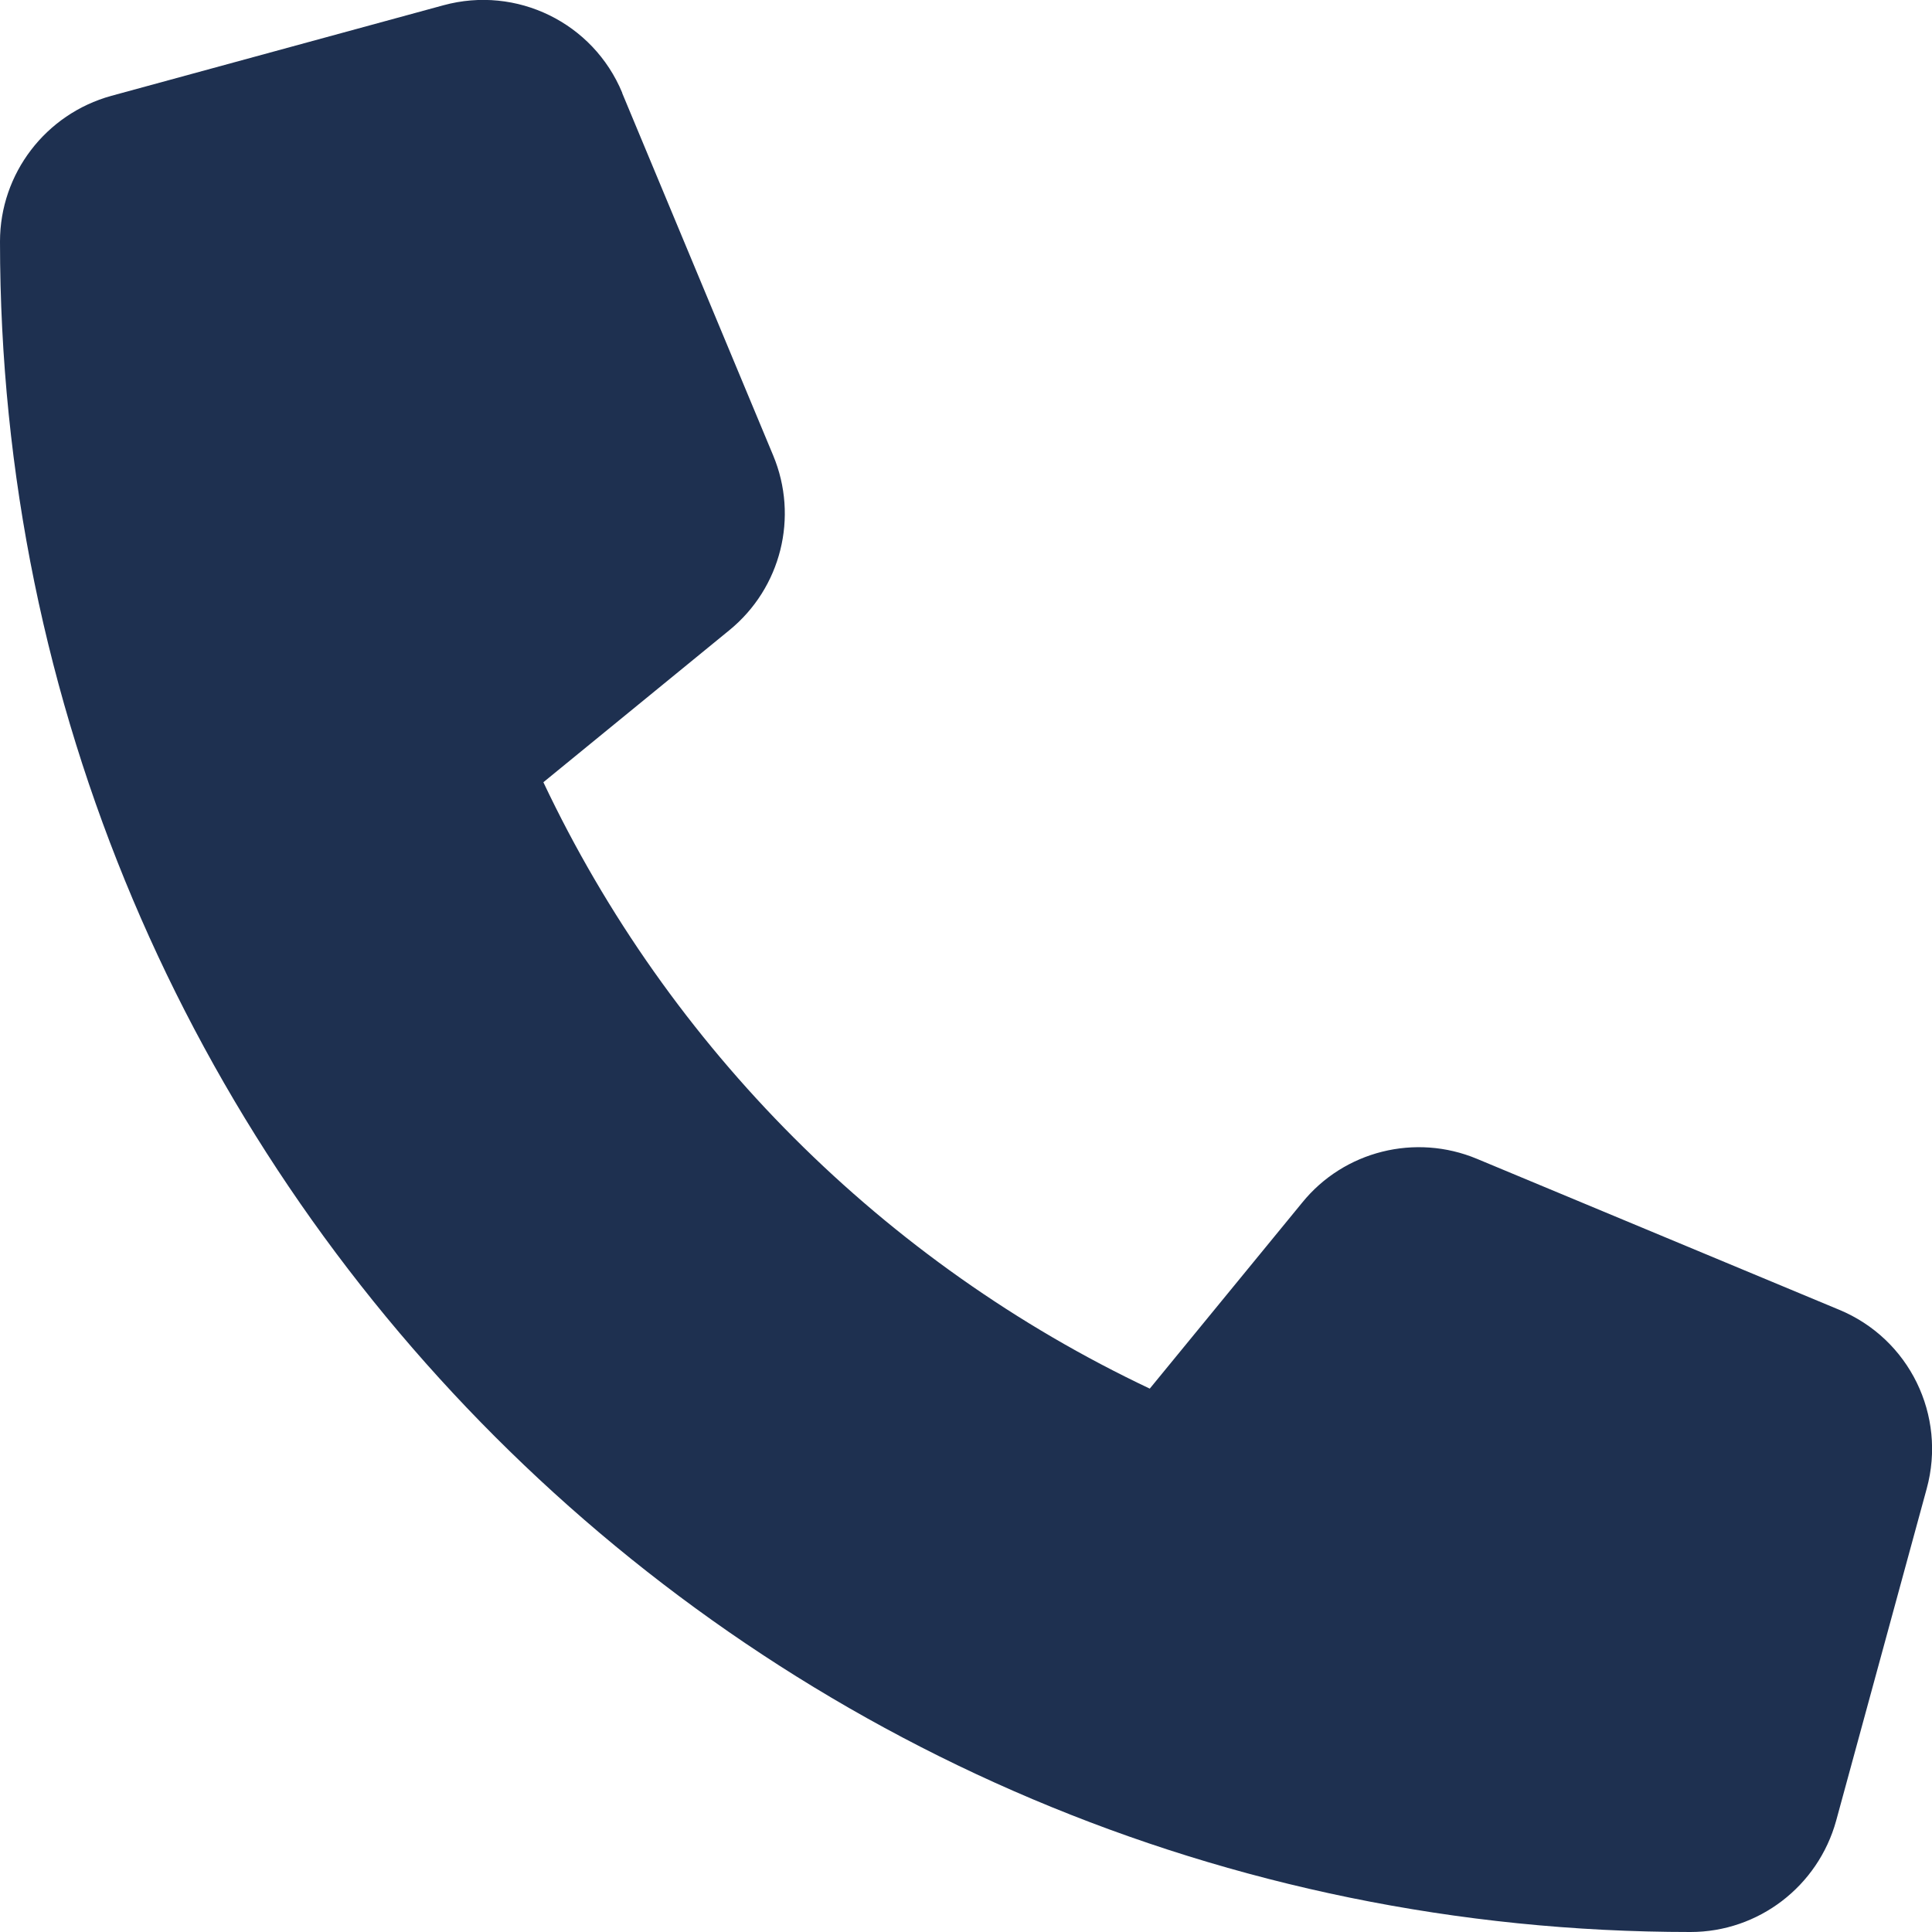
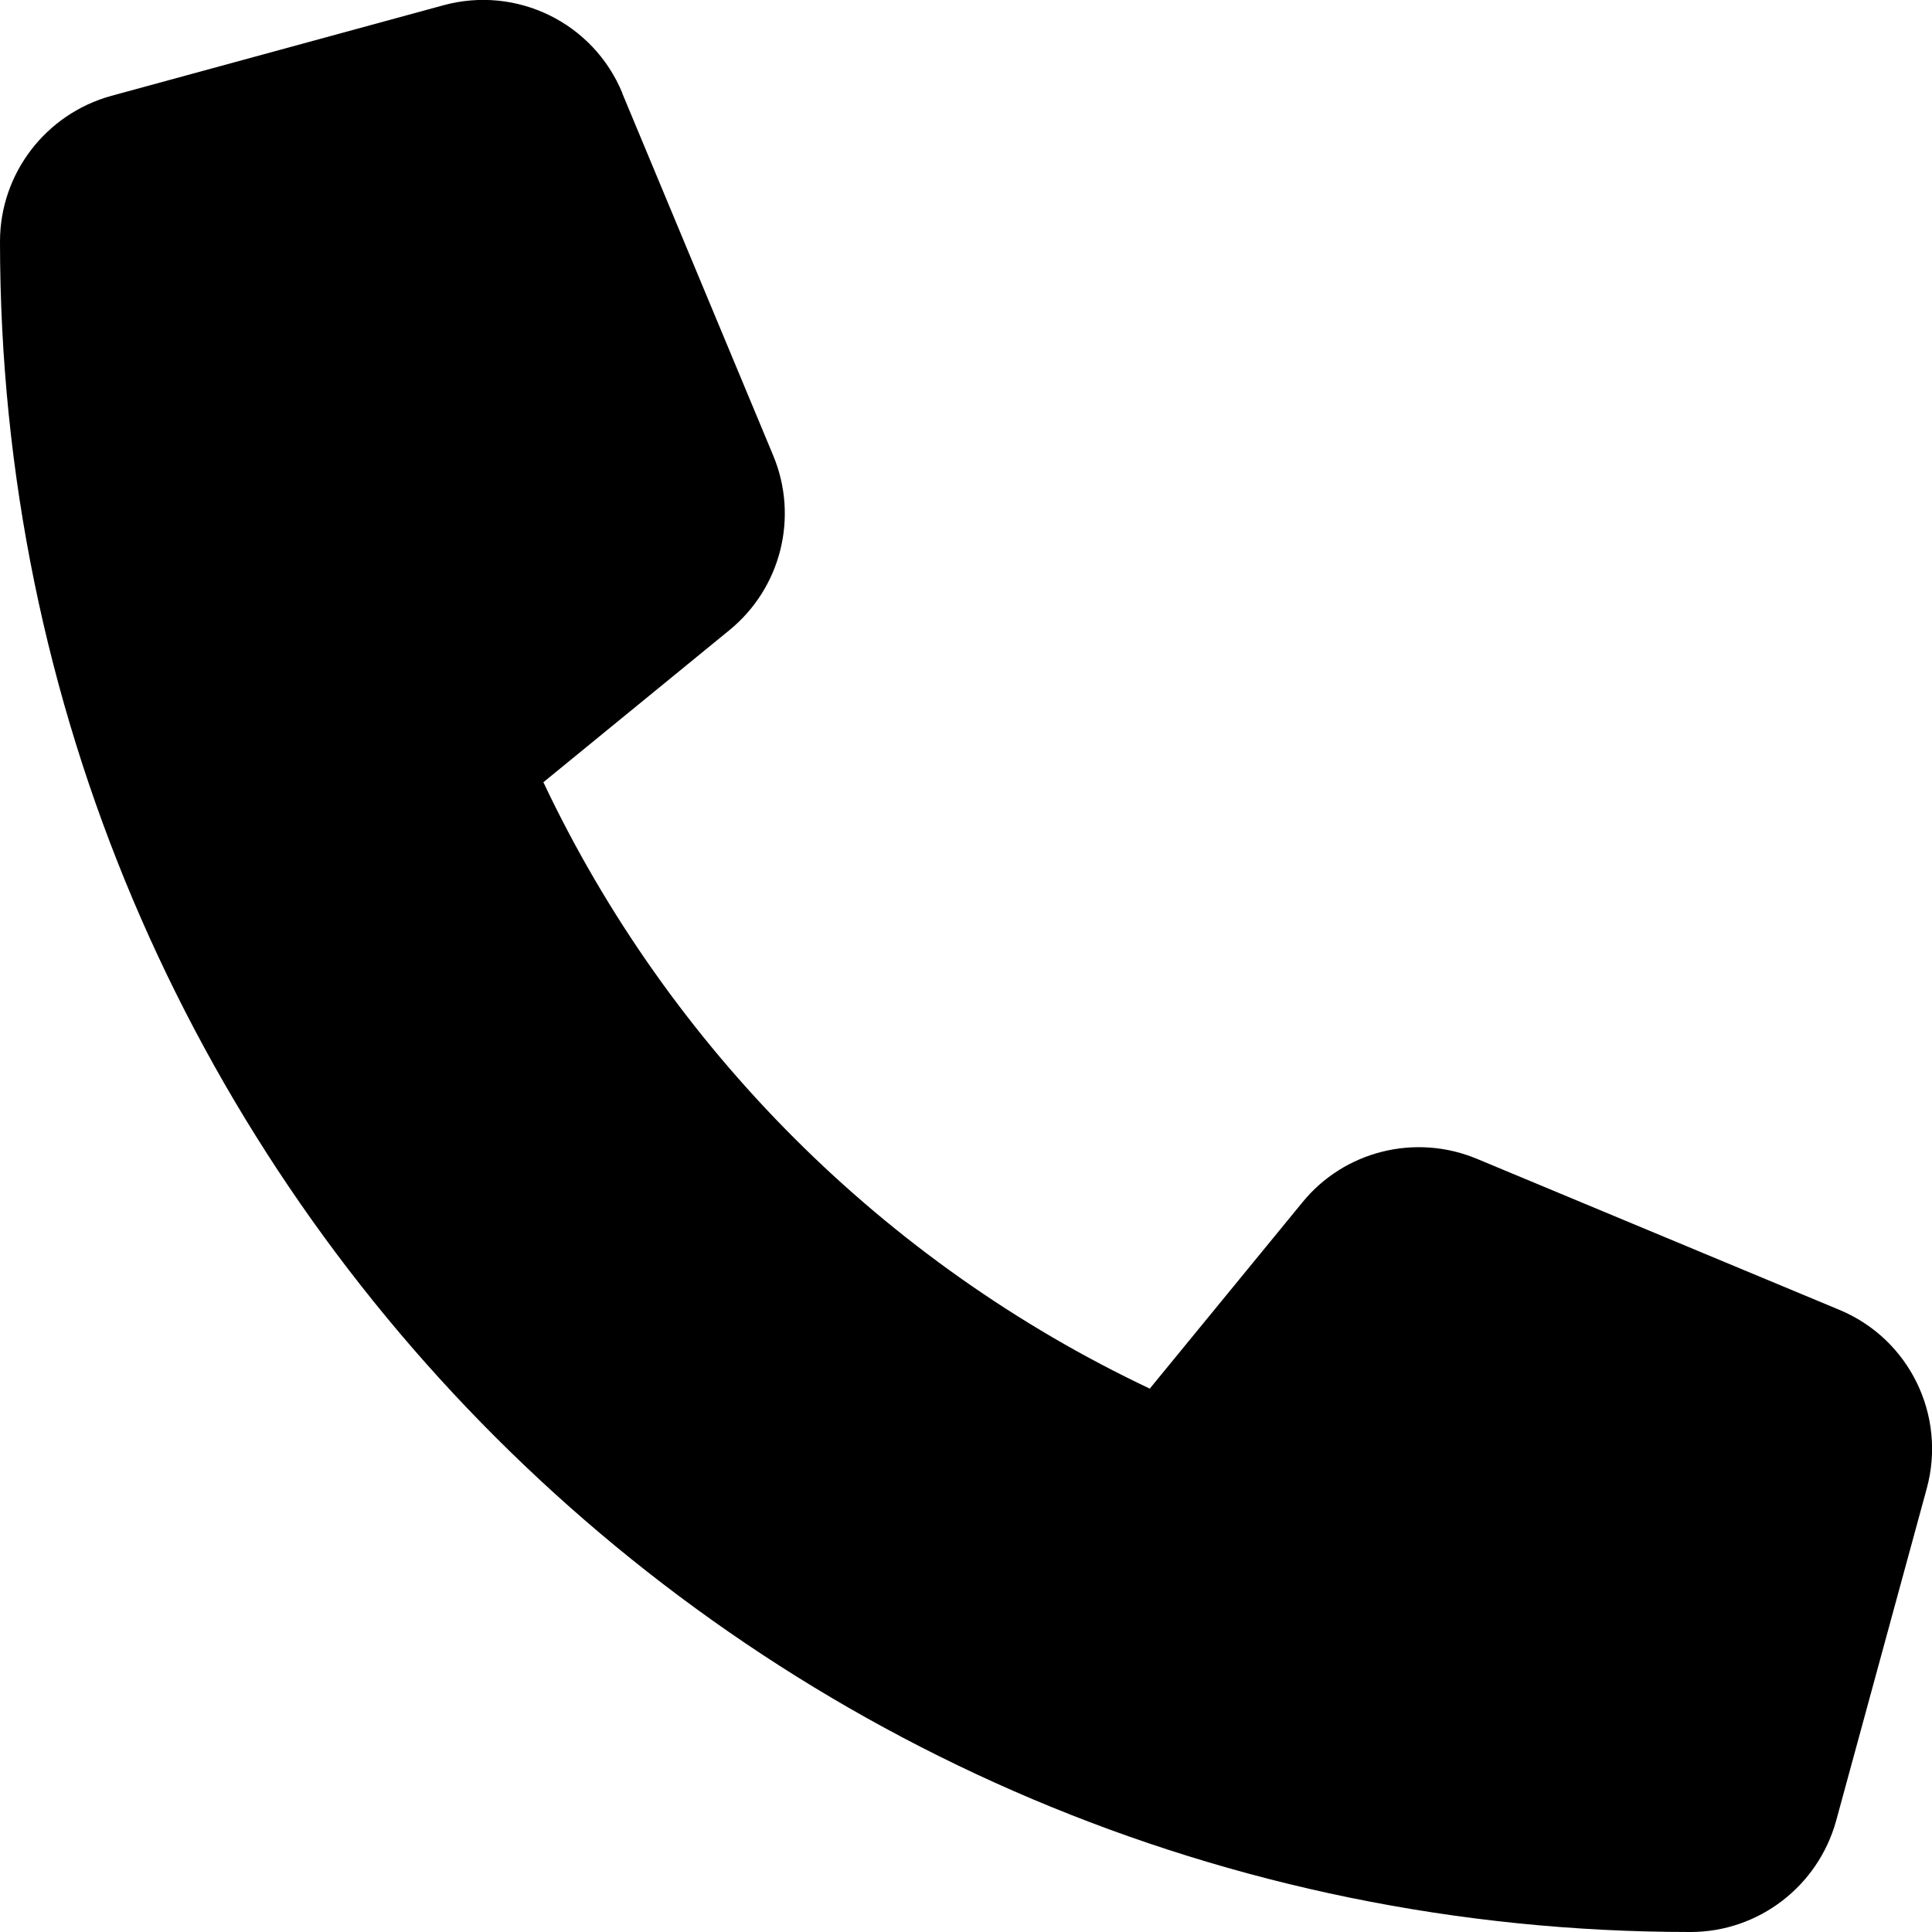
<svg xmlns="http://www.w3.org/2000/svg" height="16" width="16" viewBox="0 0 512 512">
-   <path opacity="1" fill="#1E3050" d="M164.9 24.6c-7.7-18.6-28-28.5-47.4-23.2l-88 24C12.1 30.2 0 46 0 64C0 311.4 200.6 512 448 512c18 0 33.8-12.1 38.6-29.5l24-88c5.3-19.4-4.6-39.7-23.2-47.4l-96-40c-16.3-6.8-35.2-2.1-46.3 11.6L304.7 368C234.3 334.7 177.3 277.7 144 207.3L193.3 167c13.7-11.2 18.4-30 11.6-46.3l-40-96z" />
+   <path opacity="1" fill="#000" d="M164.9 24.6c-7.7-18.6-28-28.5-47.4-23.2l-88 24C12.1 30.2 0 46 0 64C0 311.4 200.6 512 448 512c18 0 33.8-12.1 38.6-29.5l24-88c5.3-19.4-4.6-39.7-23.2-47.4l-96-40c-16.3-6.8-35.2-2.1-46.3 11.6L304.7 368C234.3 334.7 177.3 277.7 144 207.3L193.3 167c13.7-11.2 18.4-30 11.6-46.3l-40-96z" />
</svg>
